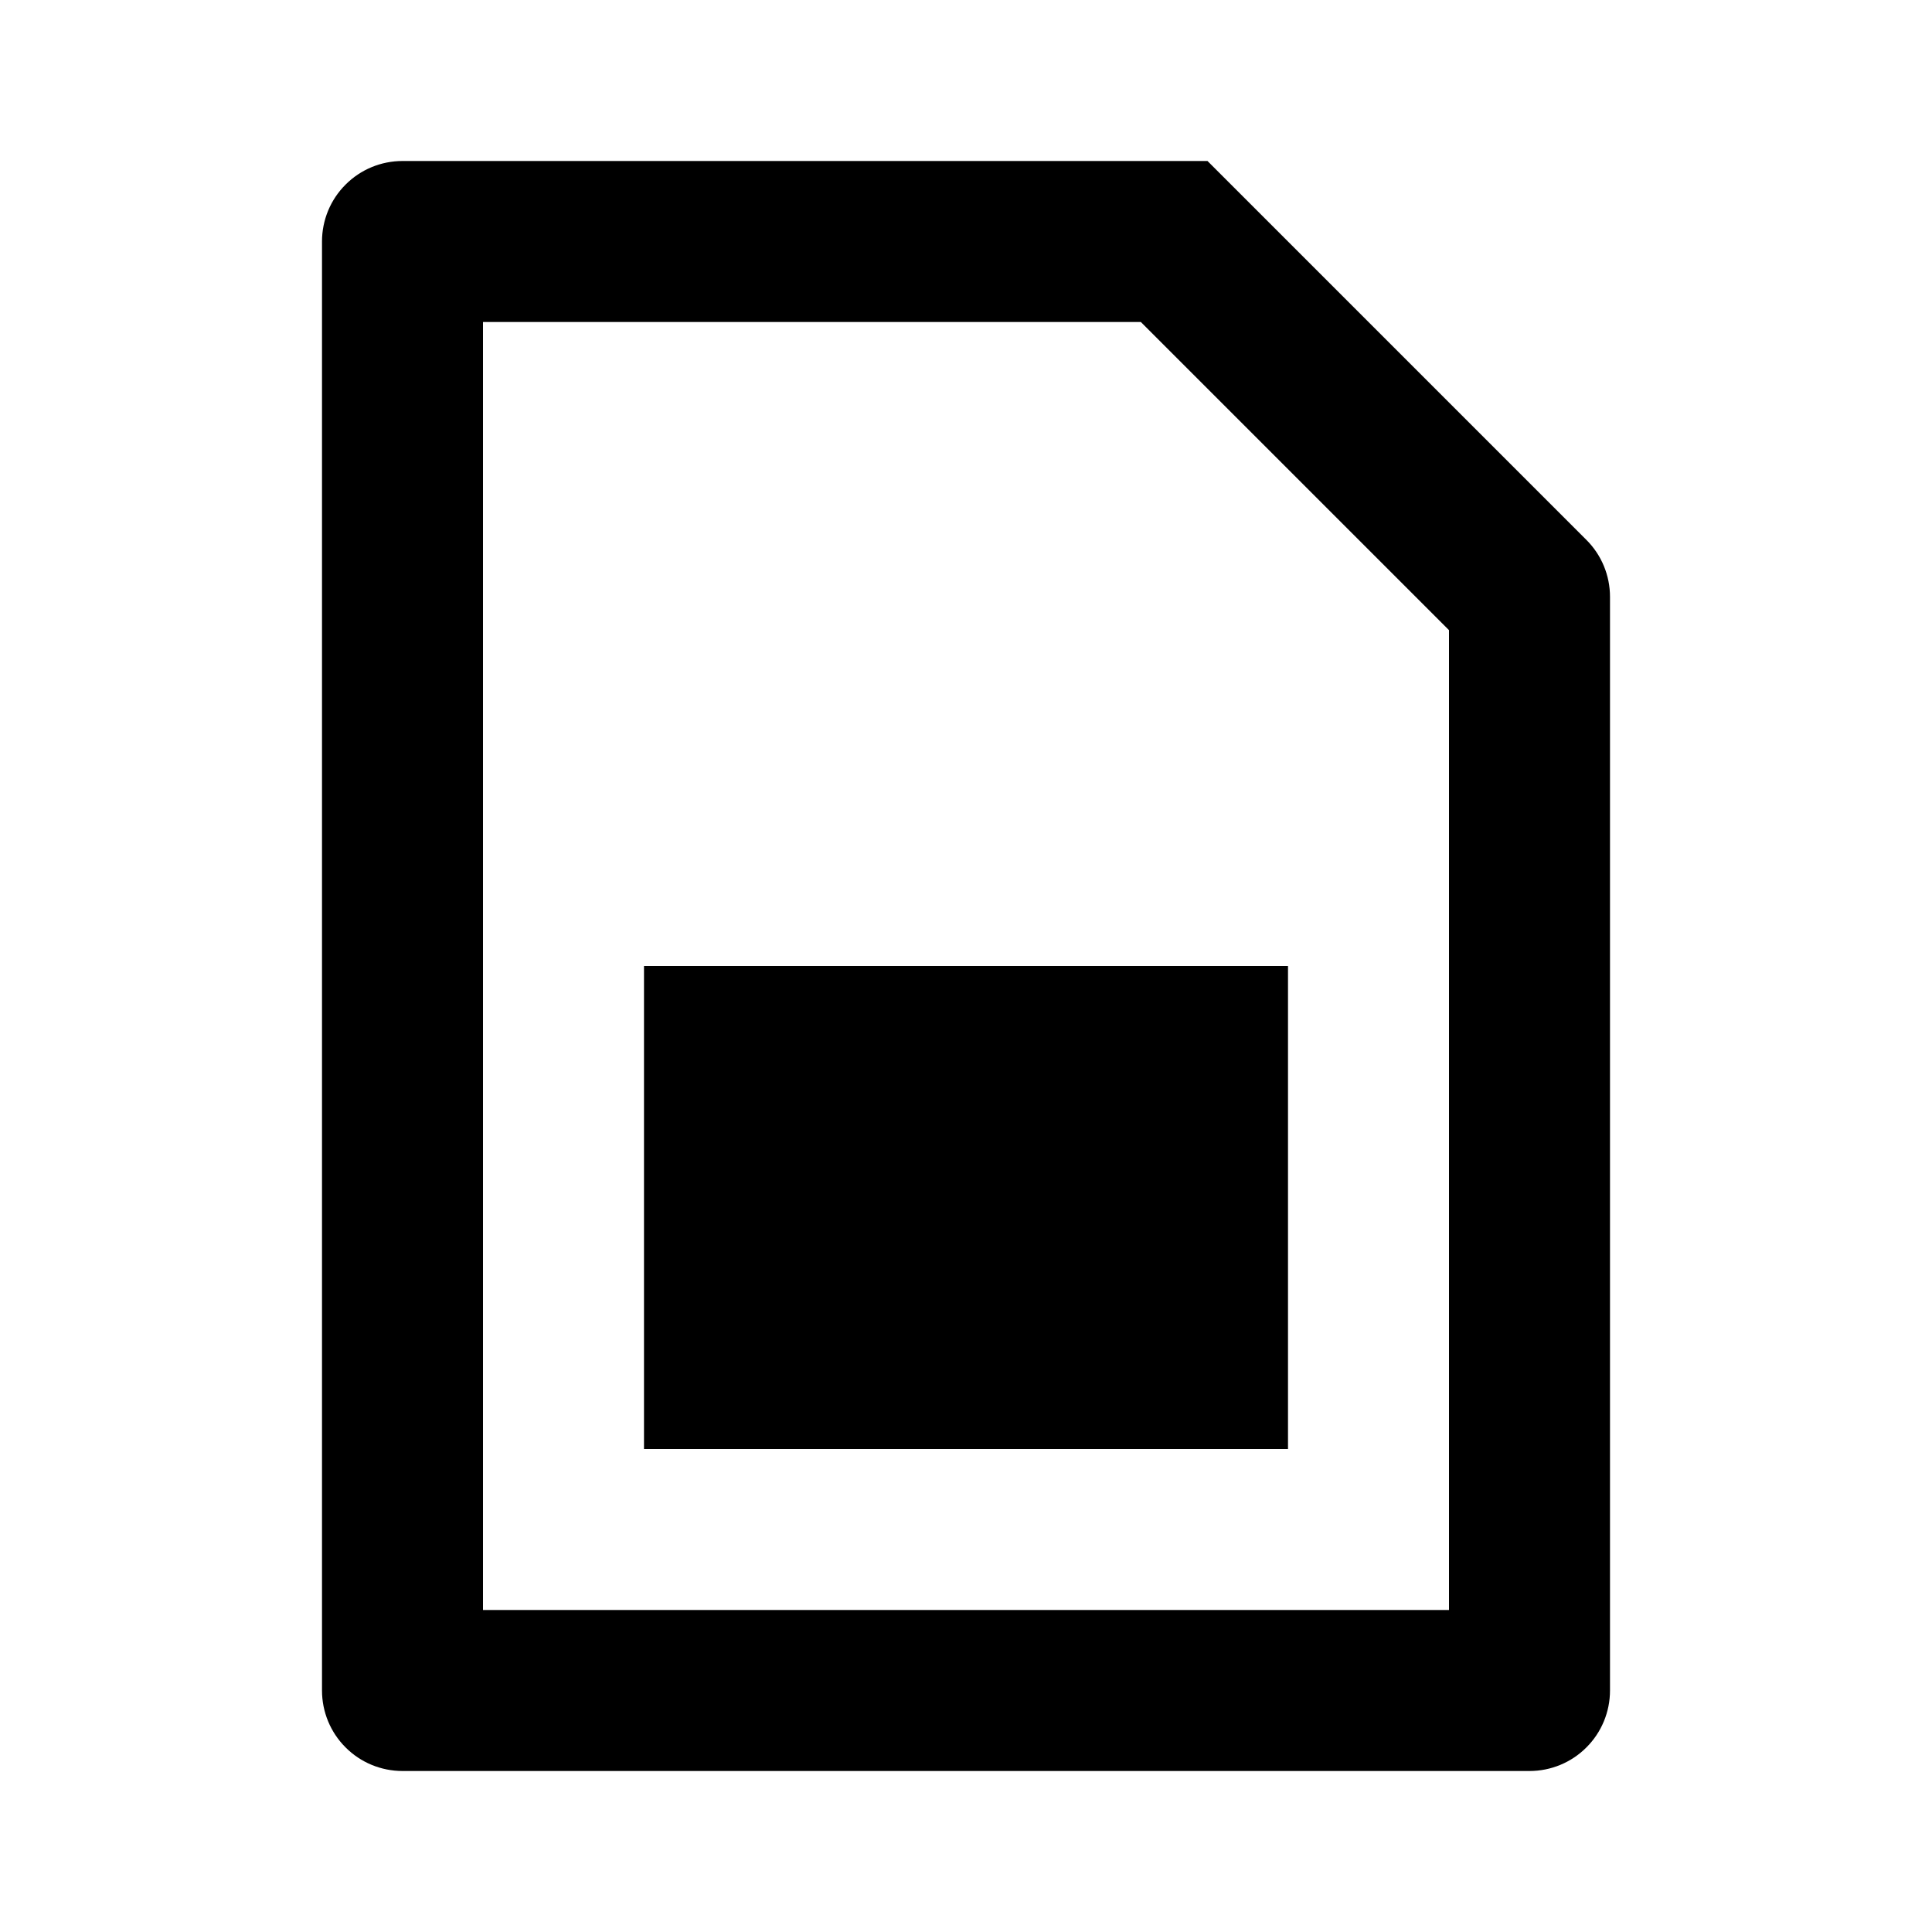
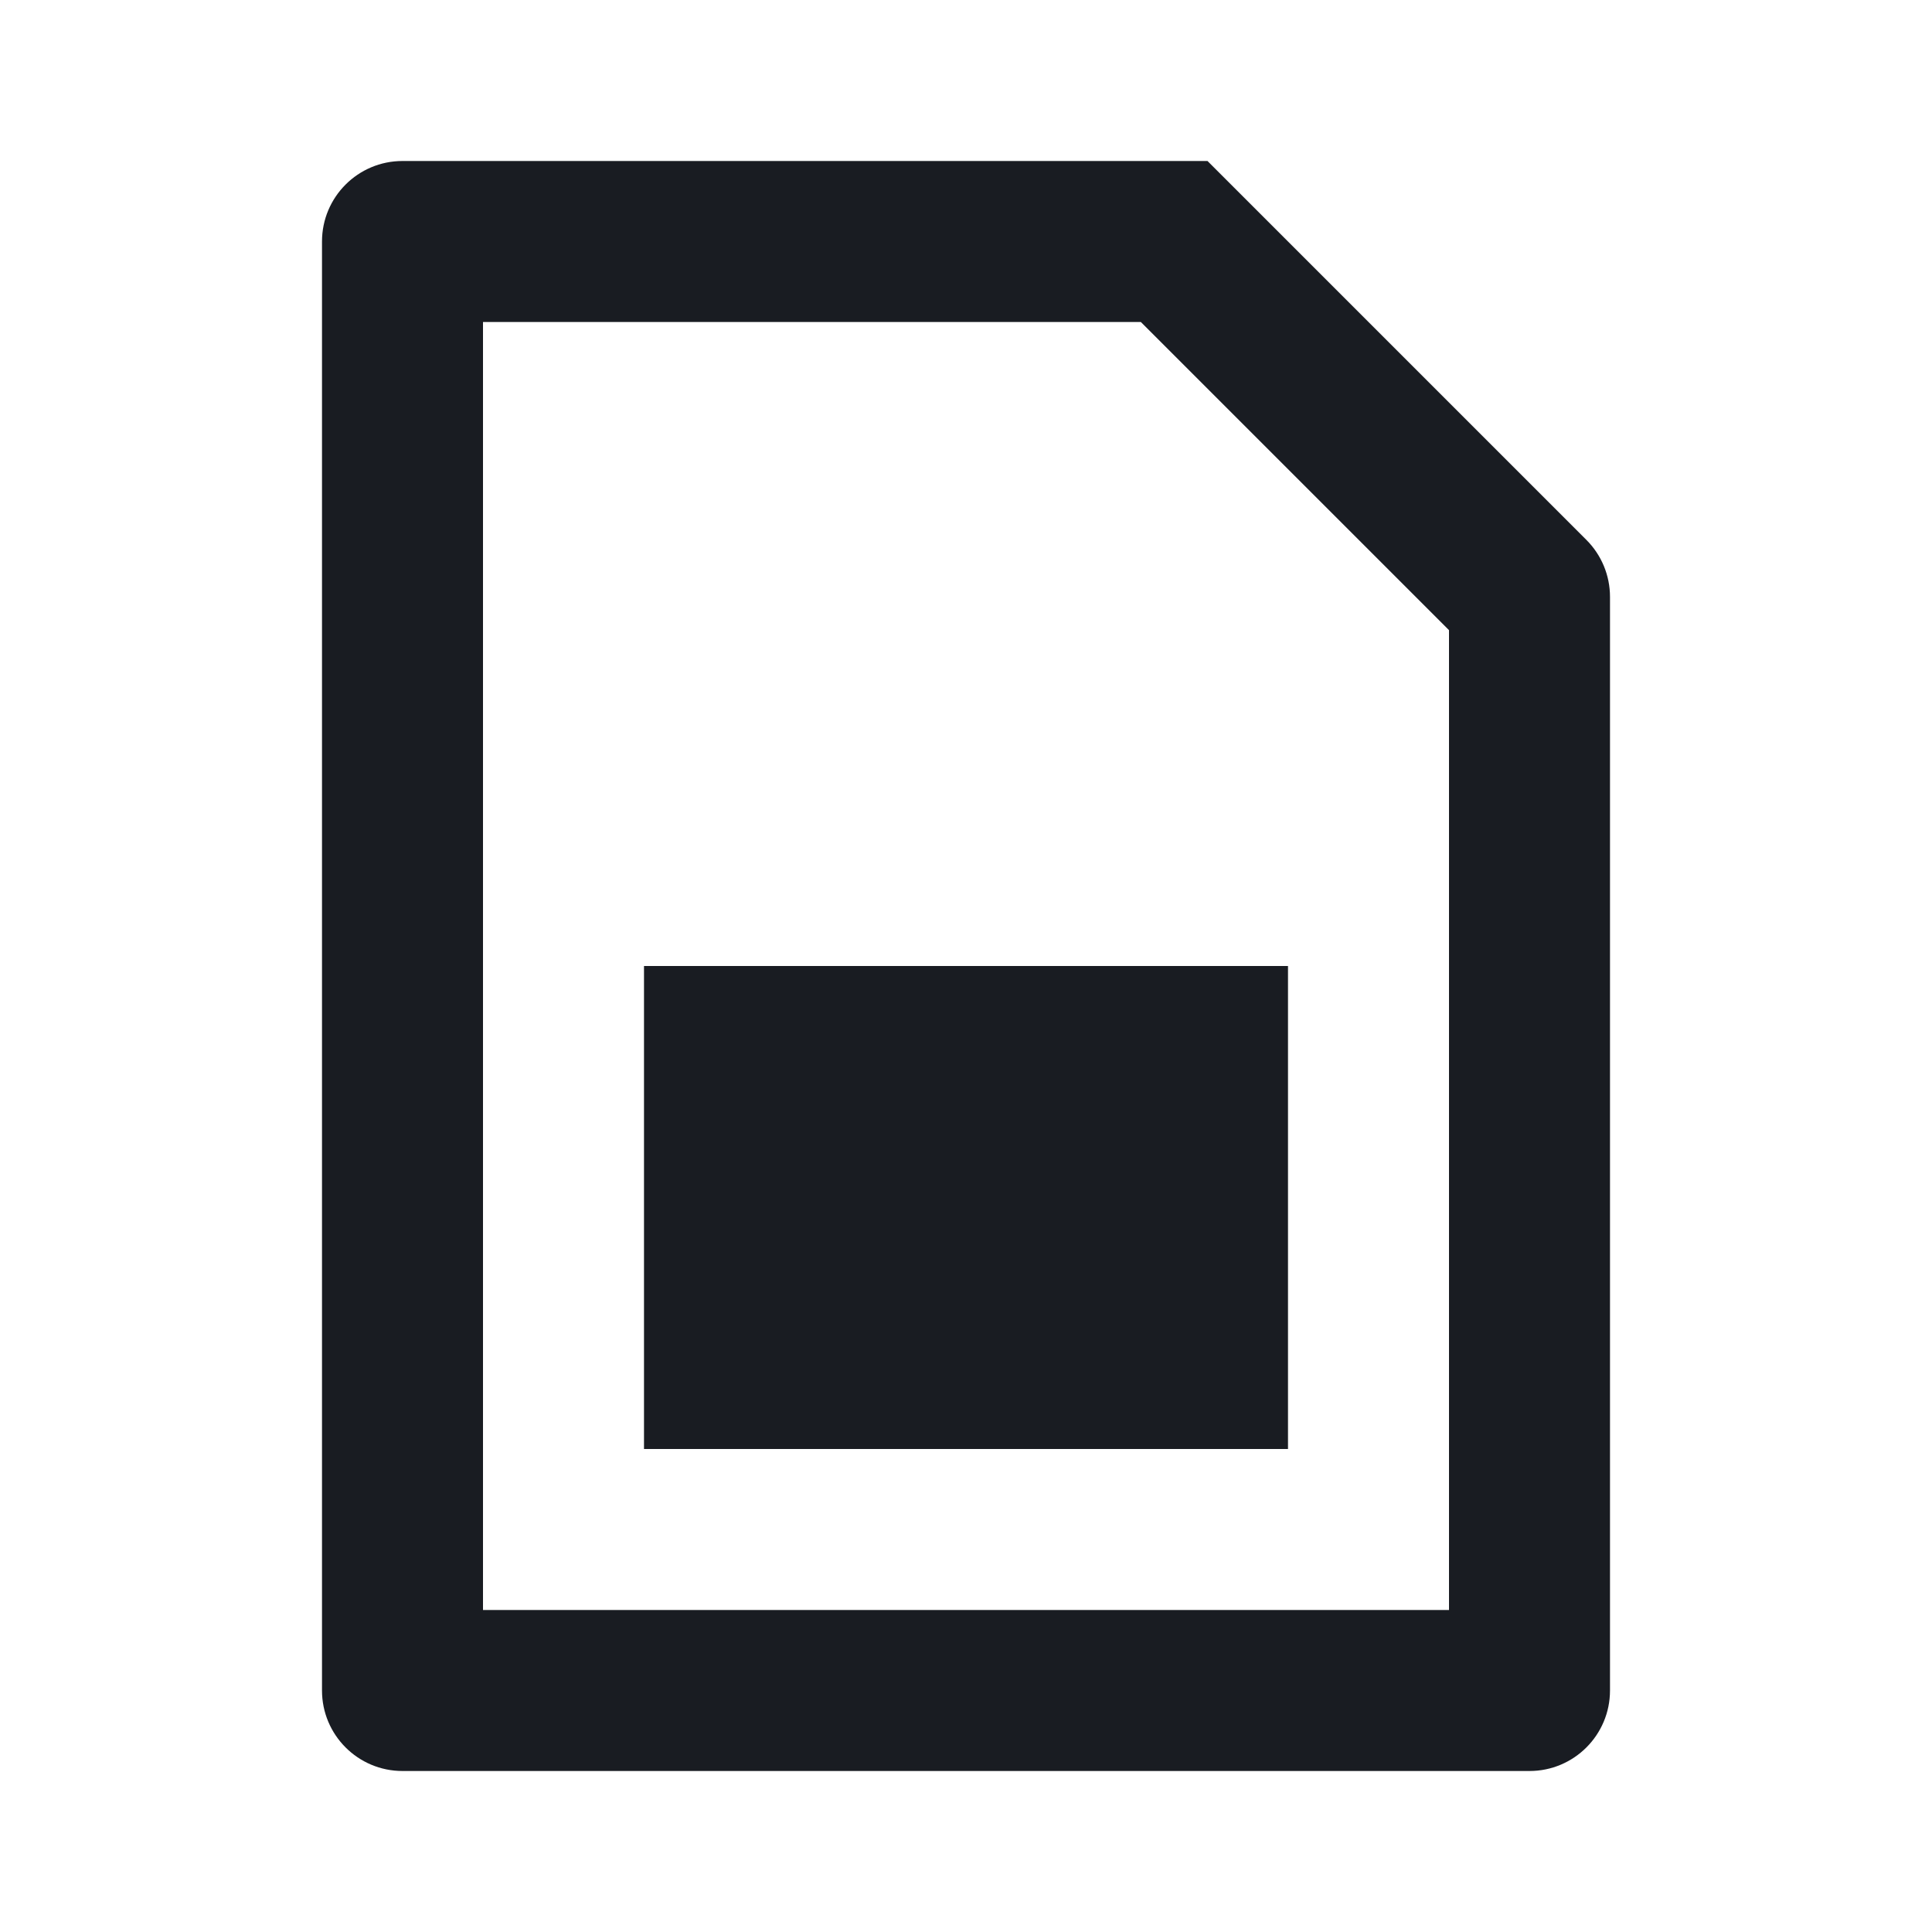
- <svg xmlns="http://www.w3.org/2000/svg" width="24" height="24" viewBox="0 0 24 24">
-   <g id="sim">
-     <path id="Vector" d="M6 4V20H18V7.828L14.172 4H6ZM5 2H15L19.707 6.707C19.895 6.894 20 7.149 20 7.414V21C20 21.265 19.895 21.52 19.707 21.707C19.52 21.895 19.265 22 19 22H5C4.735 22 4.48 21.895 4.293 21.707C4.105 21.52 4 21.265 4 21V3C4 2.735 4.105 2.48 4.293 2.293C4.48 2.105 4.735 2 5 2ZM8 12H16V18H8V12Z" />
-   </g>
+ <svg xmlns="http://www.w3.org/2000/svg" width="24" height="24" fill="none">
+   <path fill="#191C22" d="M6 4v16h12V7.828L14.172 4H6ZM5 2h10l4.707 4.707a1 1 0 0 1 .293.707V21a1 1 0 0 1-1 1H5a1 1 0 0 1-1-1V3a1 1 0 0 1 1-1Zm3 10h8v6H8v-6Z" />
</svg>
